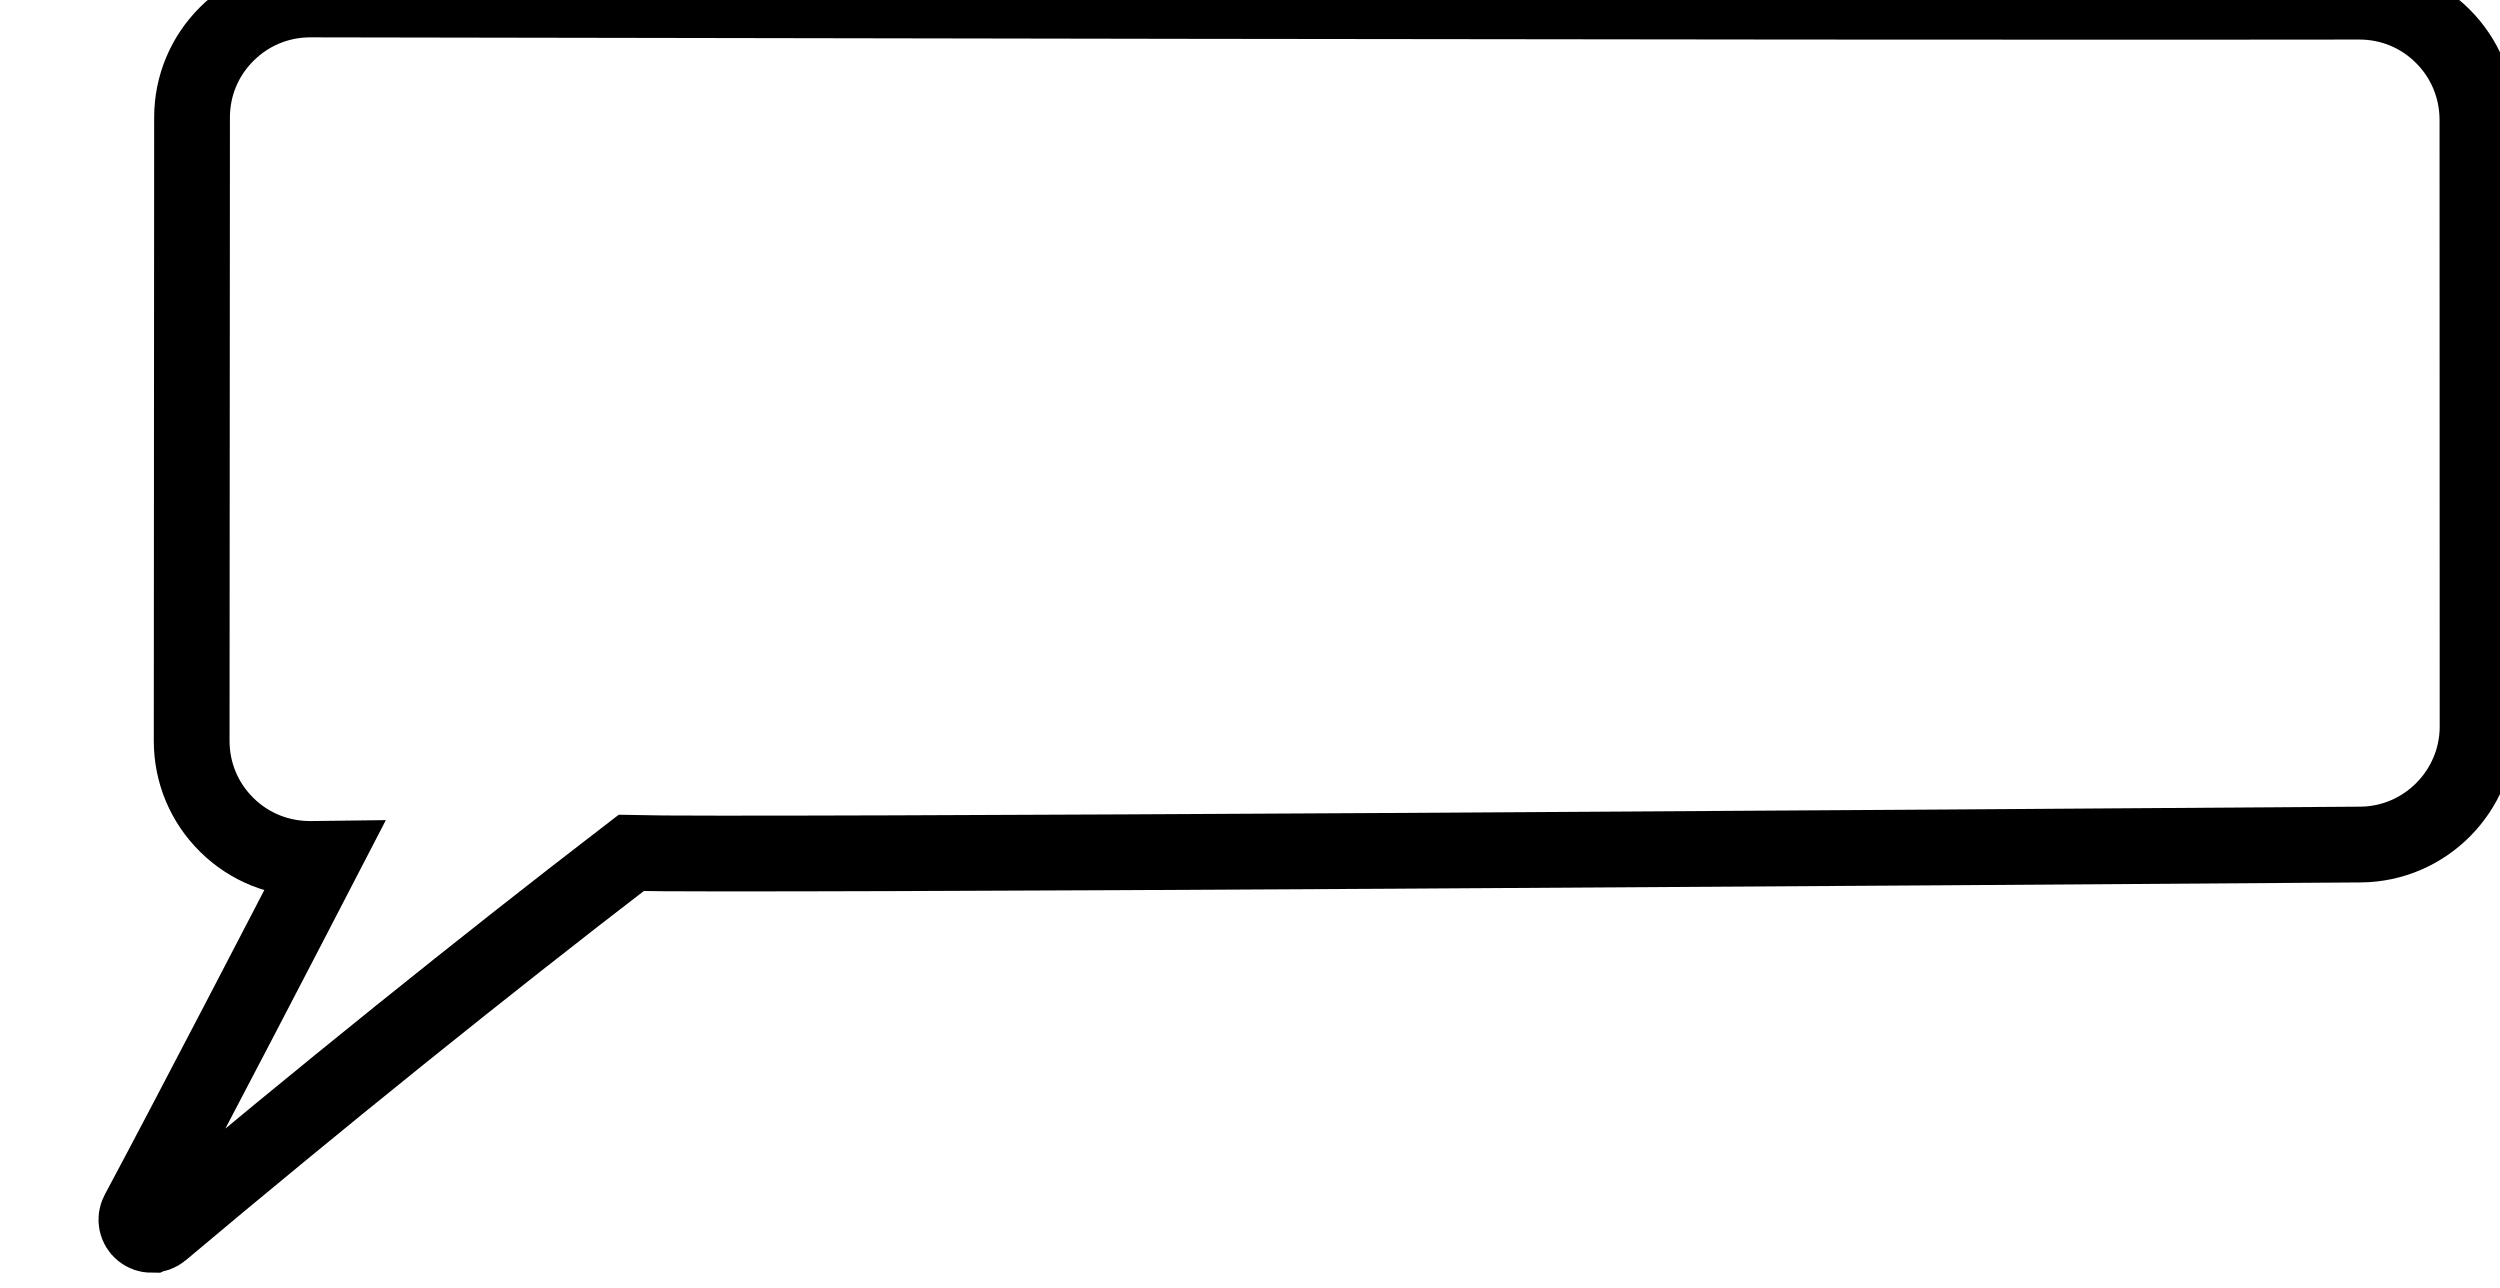
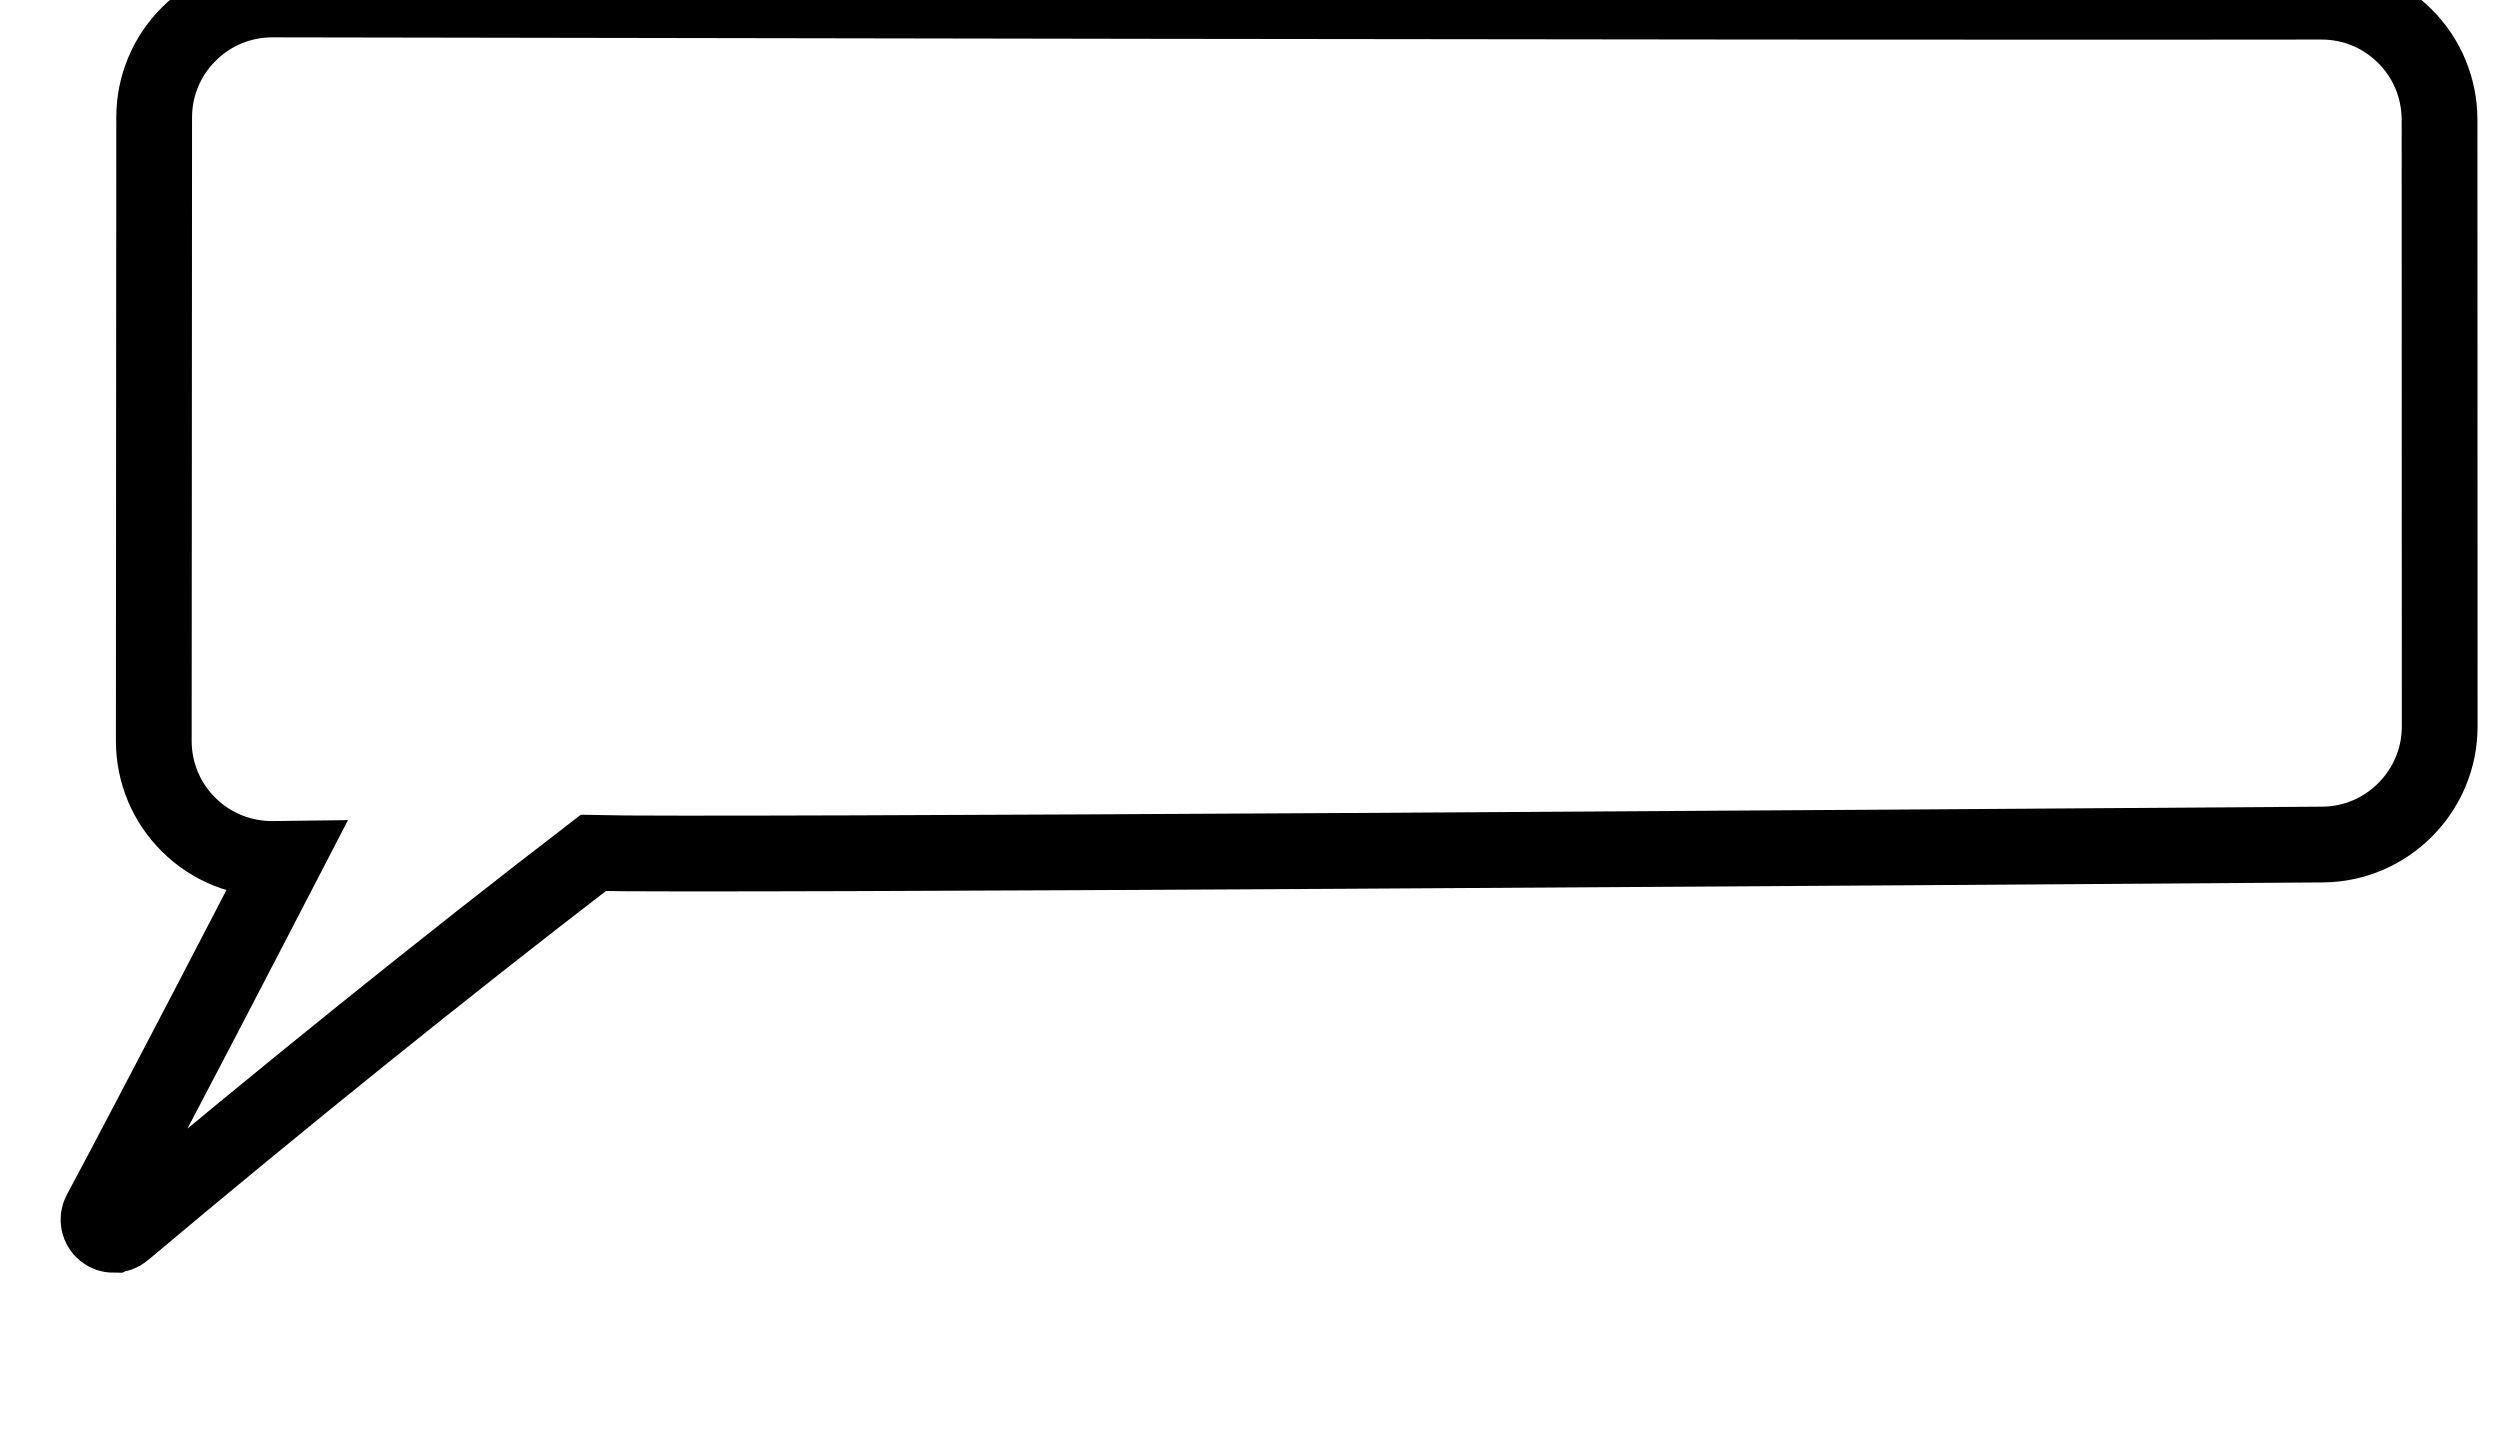
- <svg xmlns="http://www.w3.org/2000/svg" width="330" height="170">
-   <path d="m20,163c-.45 0-.89-.15-1.26-.45-.74-.6-.96-1.65-.5-2.5 7.16-13.39 20.01-38.17 24.42-46.69l-1.56.02c-4.21.04-8.17-1.54-11.16-4.49-2.99-2.95-4.64-6.89-4.64-11.1l.05-82.29c0-4.16 1.63-8.07 4.58-11.01s6.86-4.56 11.03-4.56c184.49.35 248.64.33 270.46.29 4.18 0 8.08 1.61 11.02 4.55 2.95 2.94 4.57 6.86 4.58 11.03l.02 80.1c0 8.53-6.93 15.52-15.45 15.58-50.88.36-214.26 1.49-228.28 1.11-19.75 15.17-41.18 32.42-62 49.93-.37.31-.83.47-1.29.47Z" stroke="black" stroke-width="10" fill="none" />
+ <svg xmlns="http://www.w3.org/2000/svg" width="330" height="190">
+   <path d="m15,163c-.45 0-.89-.15-1.26-.45-.74-.6-.96-1.65-.5-2.5 7.16-13.39 20.01-38.17 24.42-46.69l-1.56.02c-4.21.04-8.17-1.54-11.16-4.49-2.99-2.95-4.64-6.89-4.64-11.1l.05-82.29c0-4.16 1.63-8.07 4.58-11.01s6.86-4.56 11.03-4.56c184.49.35 248.64.33 270.46.29 4.18 0 8.08 1.61 11.02 4.55 2.95 2.94 4.57 6.86 4.58 11.03l.02 80.1c0 8.53-6.93 15.52-15.45 15.58-50.88.36-214.26 1.49-228.28 1.11-19.75 15.17-41.18 32.42-62 49.93-.37.31-.83.47-1.29.47Z" stroke="black" stroke-width="10" fill="none" />
</svg>
